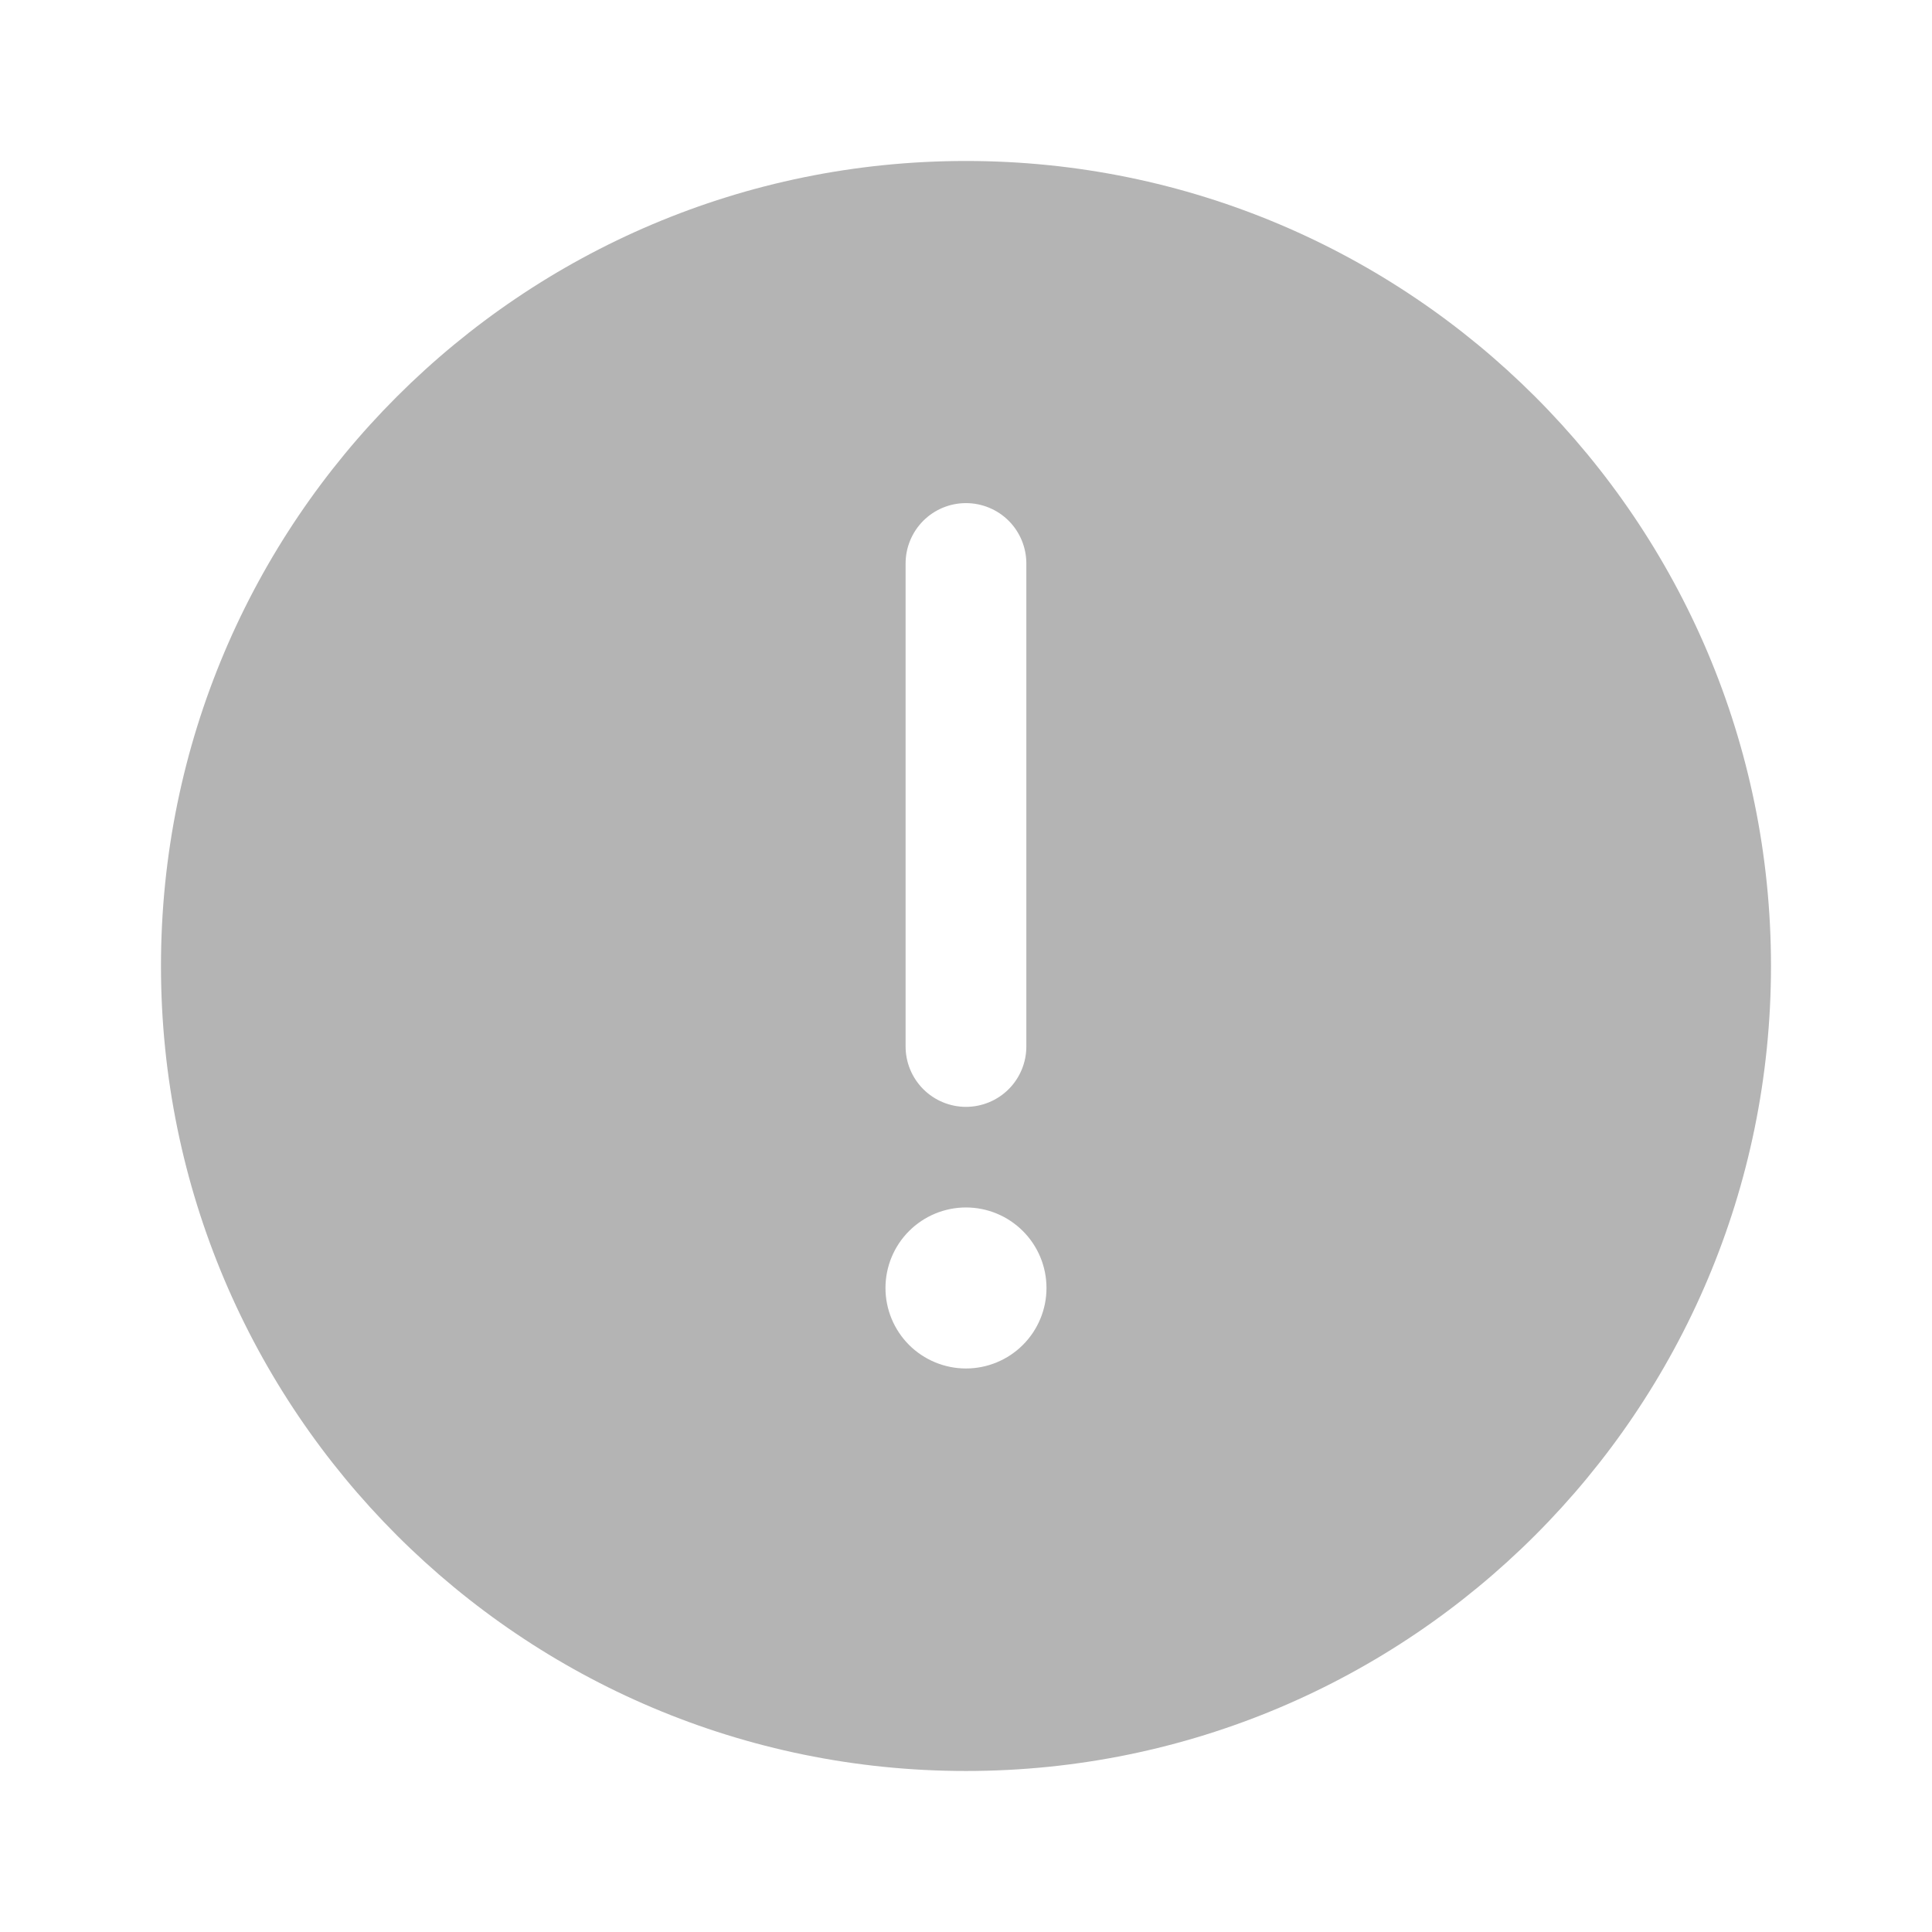
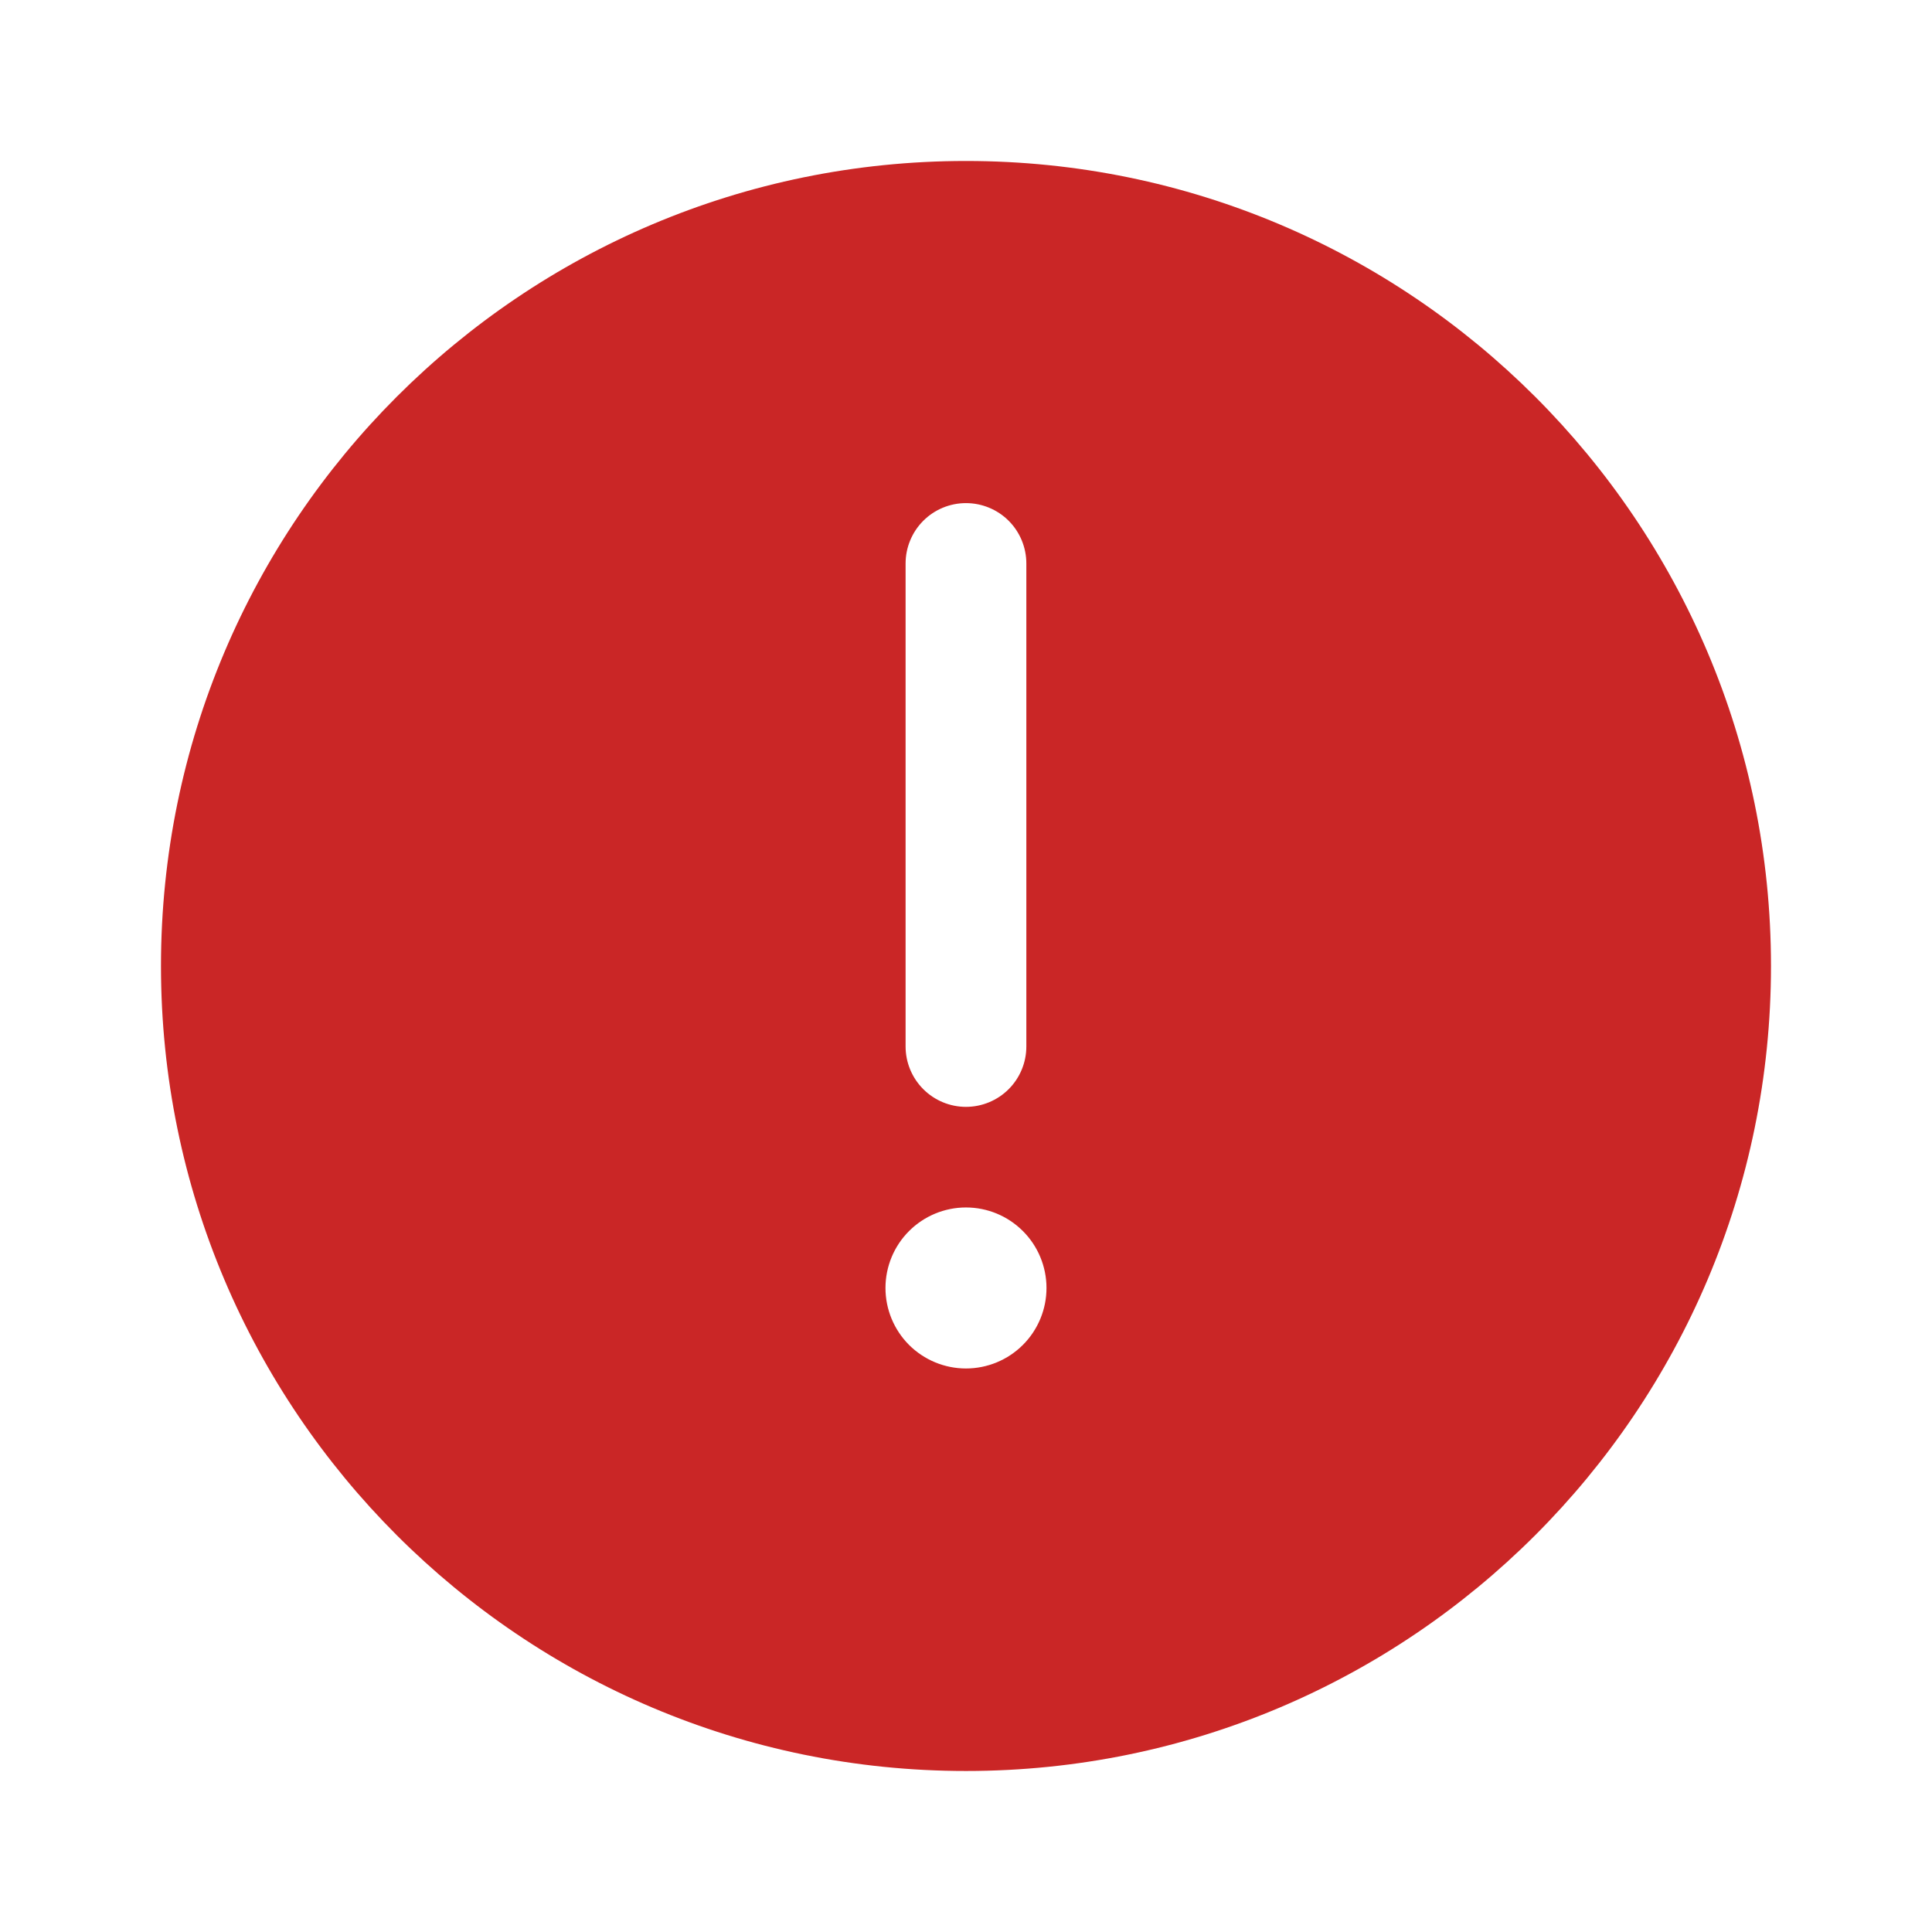
<svg xmlns="http://www.w3.org/2000/svg" width="56" height="56" viewBox="0 0 56 56" fill="none">
-   <path fill-rule="evenodd" clip-rule="evenodd" d="M51.333 27.999C51.333 15.112 40.886 4.666 27.999 4.666C15.112 4.666 4.666 15.112 4.666 27.999C4.666 40.886 15.112 51.333 27.999 51.333C40.886 51.333 51.333 40.886 51.333 27.999ZM27.999 14.583C28.463 14.583 28.909 14.767 29.237 15.095C29.565 15.423 29.749 15.869 29.749 16.333V30.333C29.749 30.797 29.565 31.242 29.237 31.57C28.909 31.898 28.463 32.083 27.999 32.083C27.535 32.083 27.09 31.898 26.762 31.57C26.434 31.242 26.249 30.797 26.249 30.333V16.333C26.249 15.869 26.434 15.423 26.762 15.095C27.09 14.767 27.535 14.583 27.999 14.583ZM27.999 39.666C28.618 39.666 29.212 39.42 29.649 38.983C30.087 38.545 30.333 37.952 30.333 37.333C30.333 36.714 30.087 36.12 29.649 35.683C29.212 35.245 28.618 34.999 27.999 34.999C27.381 34.999 26.787 35.245 26.349 35.683C25.912 36.12 25.666 36.714 25.666 37.333C25.666 37.952 25.912 38.545 26.349 38.983C26.787 39.42 27.381 39.666 27.999 39.666Z" fill="#B4B4B4" />
+   <path fill-rule="evenodd" clip-rule="evenodd" d="M51.333 27.999C51.333 15.112 40.886 4.666 27.999 4.666C15.112 4.666 4.666 15.112 4.666 27.999C4.666 40.886 15.112 51.333 27.999 51.333C40.886 51.333 51.333 40.886 51.333 27.999ZM27.999 14.583C28.463 14.583 28.909 14.767 29.237 15.095C29.565 15.423 29.749 15.869 29.749 16.333V30.333C29.749 30.797 29.565 31.242 29.237 31.57C28.909 31.898 28.463 32.083 27.999 32.083C27.535 32.083 27.09 31.898 26.762 31.57C26.434 31.242 26.249 30.797 26.249 30.333V16.333C26.249 15.869 26.434 15.423 26.762 15.095C27.09 14.767 27.535 14.583 27.999 14.583ZM27.999 39.666C28.618 39.666 29.212 39.42 29.649 38.983C30.087 38.545 30.333 37.952 30.333 37.333C30.333 36.714 30.087 36.12 29.649 35.683C29.212 35.245 28.618 34.999 27.999 34.999C27.381 34.999 26.787 35.245 26.349 35.683C25.912 36.12 25.666 36.714 25.666 37.333C25.666 37.952 25.912 38.545 26.349 38.983C26.787 39.42 27.381 39.666 27.999 39.666Z" fill="#CA2626" />
</svg>
